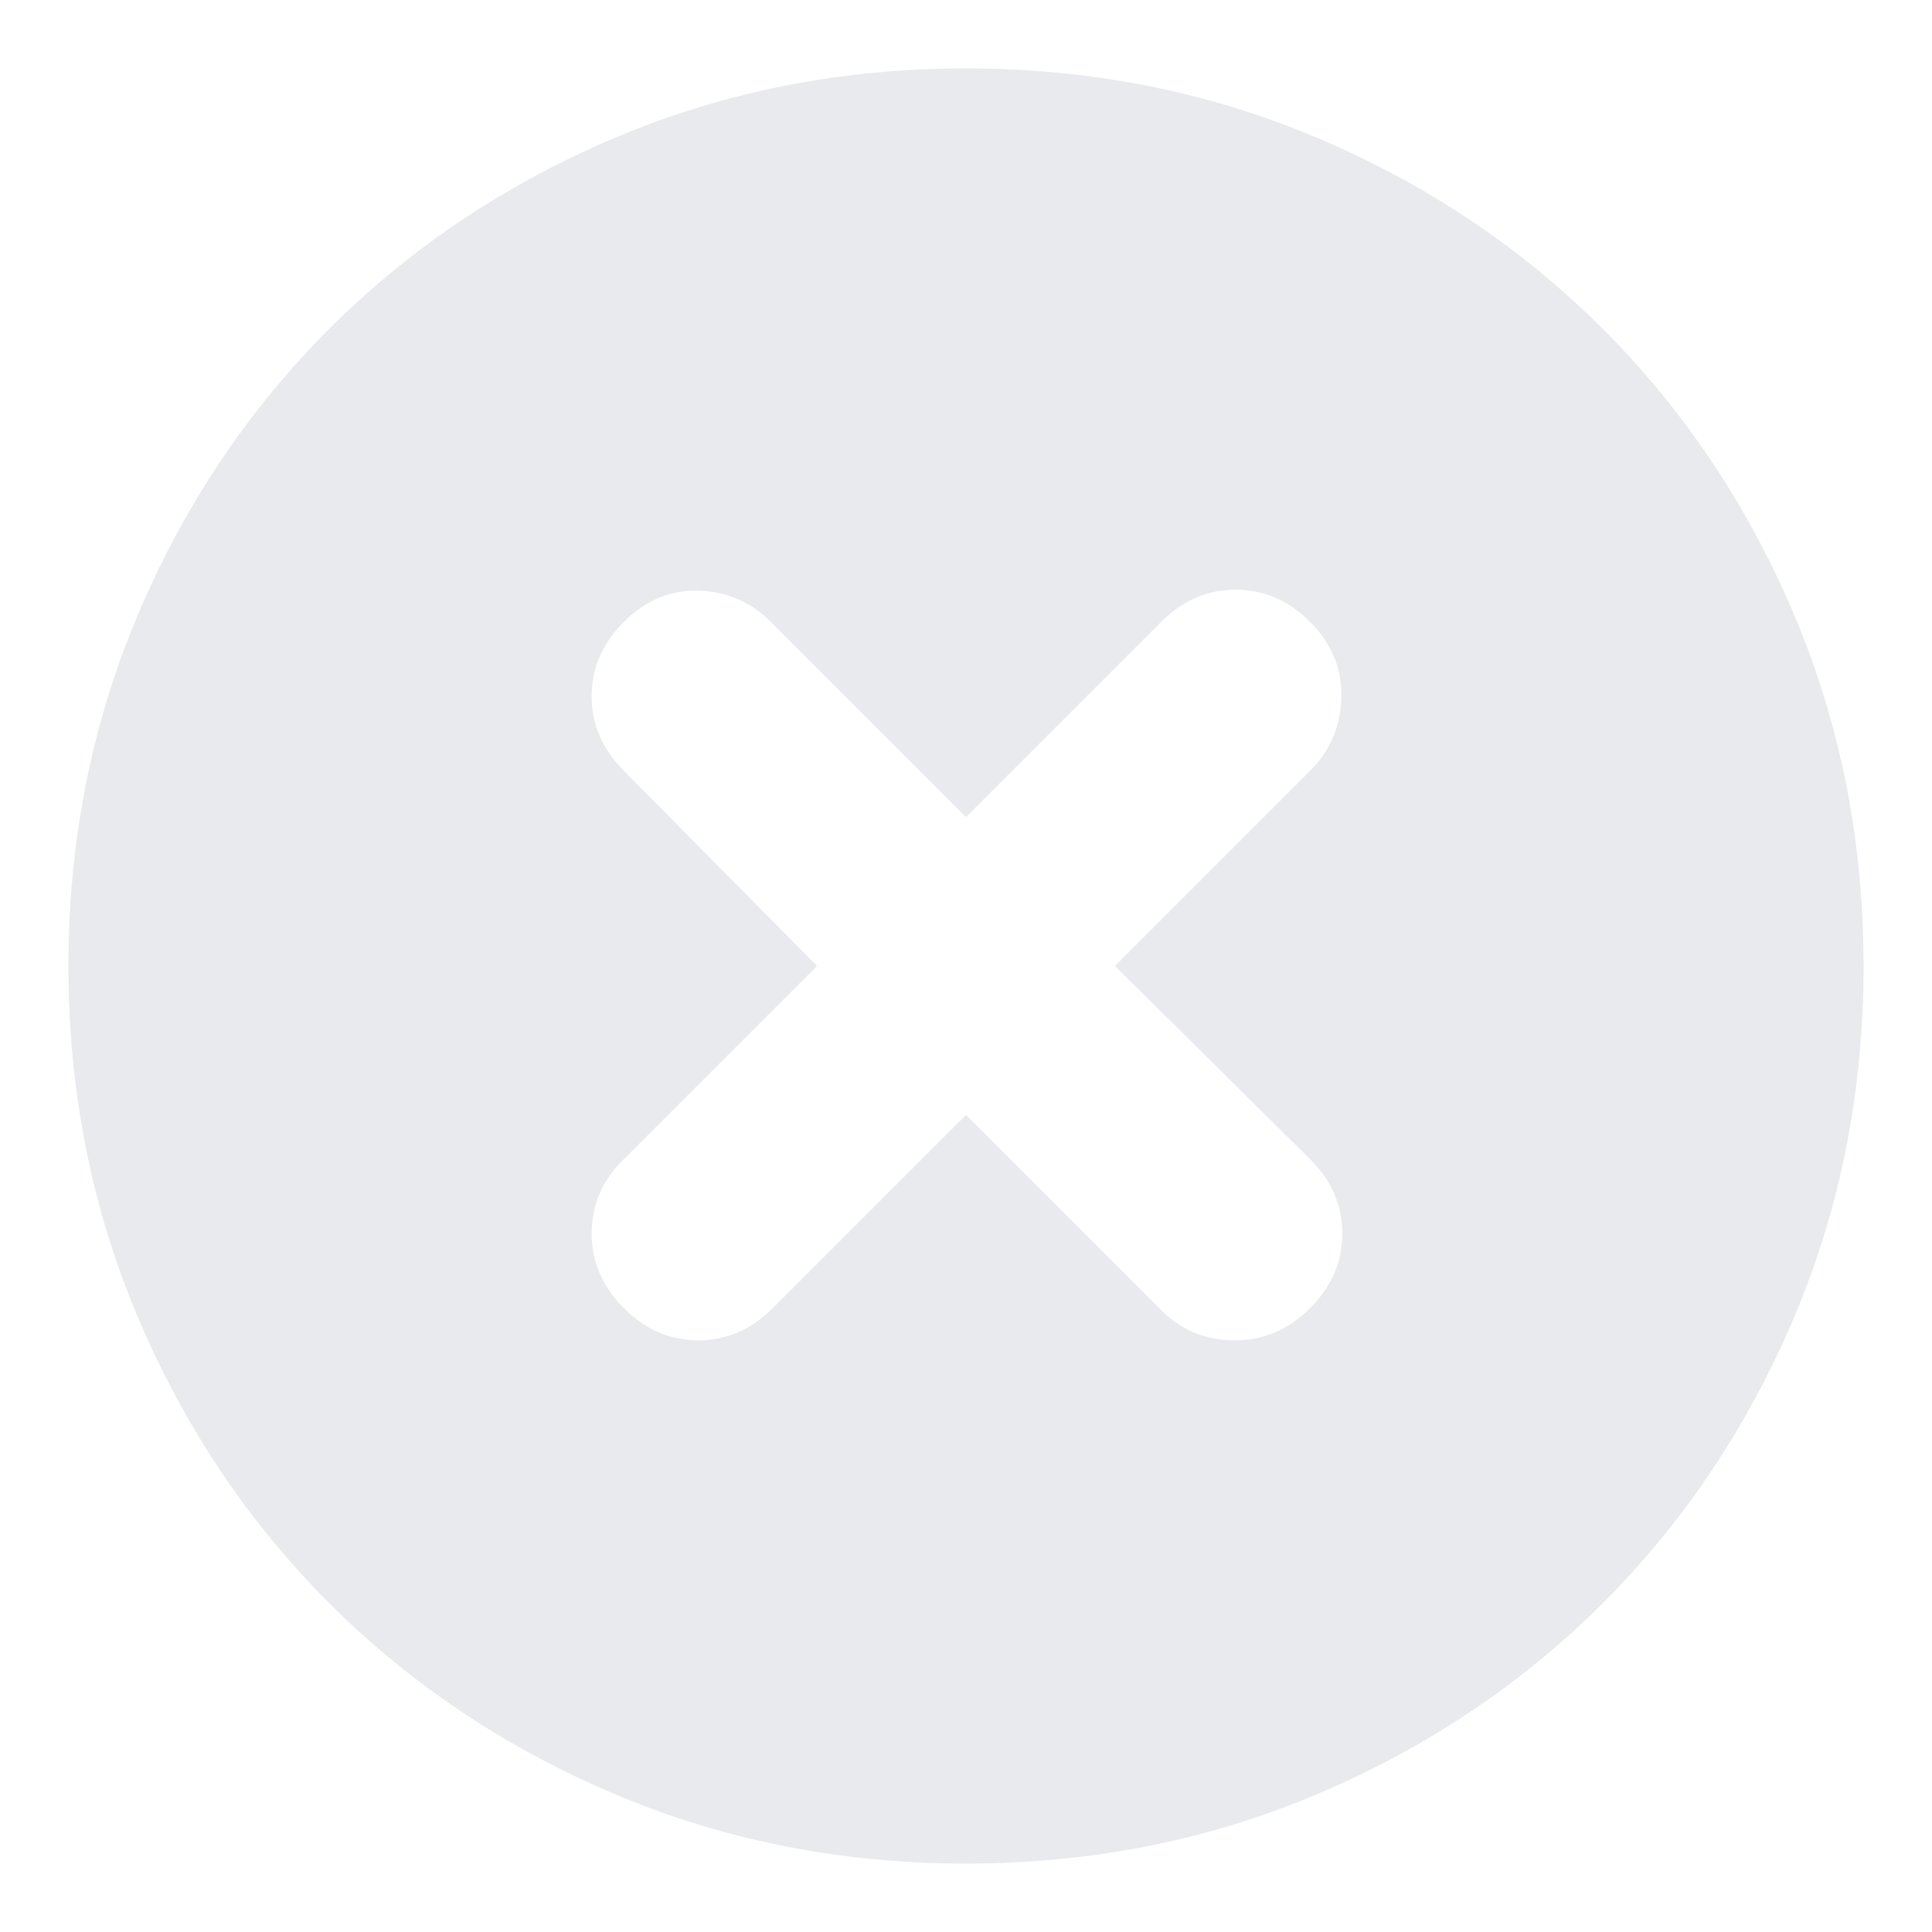
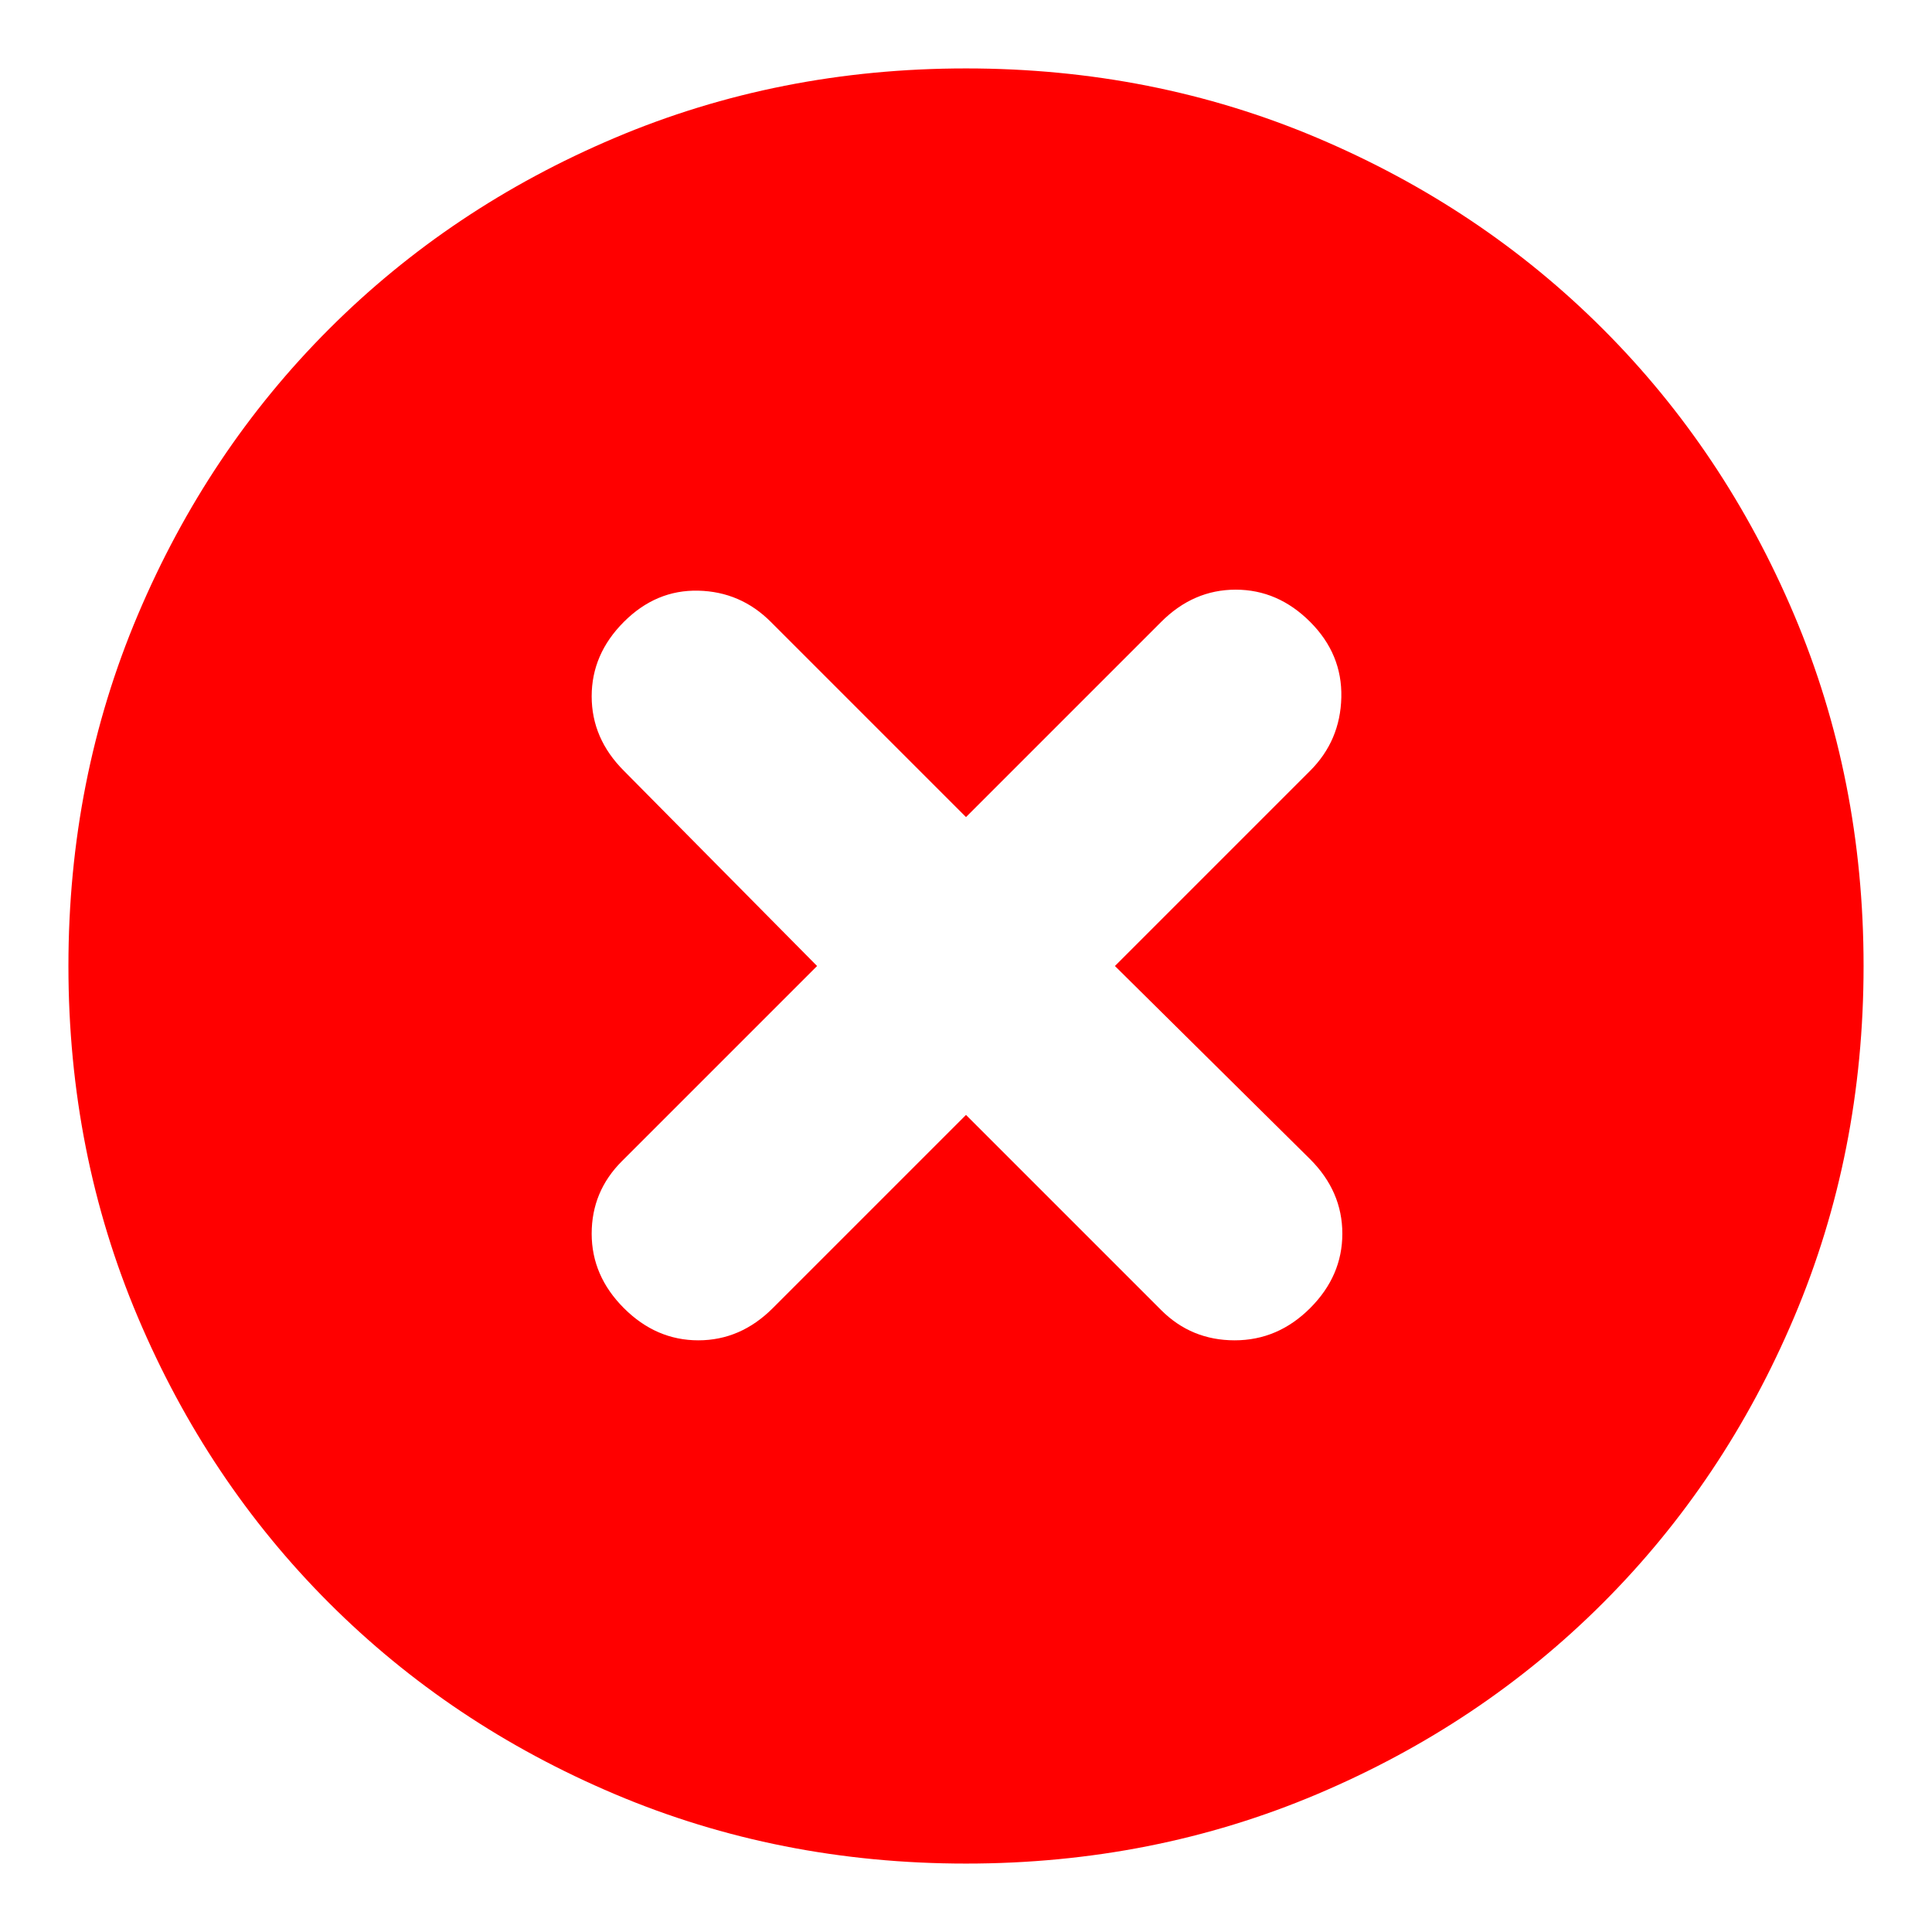
- <svg xmlns="http://www.w3.org/2000/svg" height="24px" viewBox="0 -960 960 960" width="24px" fill="#e8eaed">
+ <svg xmlns="http://www.w3.org/2000/svg" height="24px" viewBox="0 -960 960 960" width="24px" fill="red">
  <path d="m480-406 97 97q15 15 36.5 15t37.5-16q16-16 16-37t-16-37l-97-96 97-97q15-15 15.5-36.5T651-651q-16-16-37-16t-37 16l-97 97-97-97q-15-15-36-15.5T310-651q-16 16-16 37t16 37l96 97-97 97q-15 15-15 36t16 37q16 16 37 16t37-16l96-96Zm0 372q-93 0-174.5-34.5t-142-95q-60.5-60.5-95-142T34-480q0-93 34.5-174.5t95-142q60.5-60.5 142-95T480-926q93 0 174.5 34.5t142 95q60.5 60.5 95 142T926-480q0 93-34.5 174.5t-95 142q-60.5 60.5-142 95T480-34Z" />
</svg>
